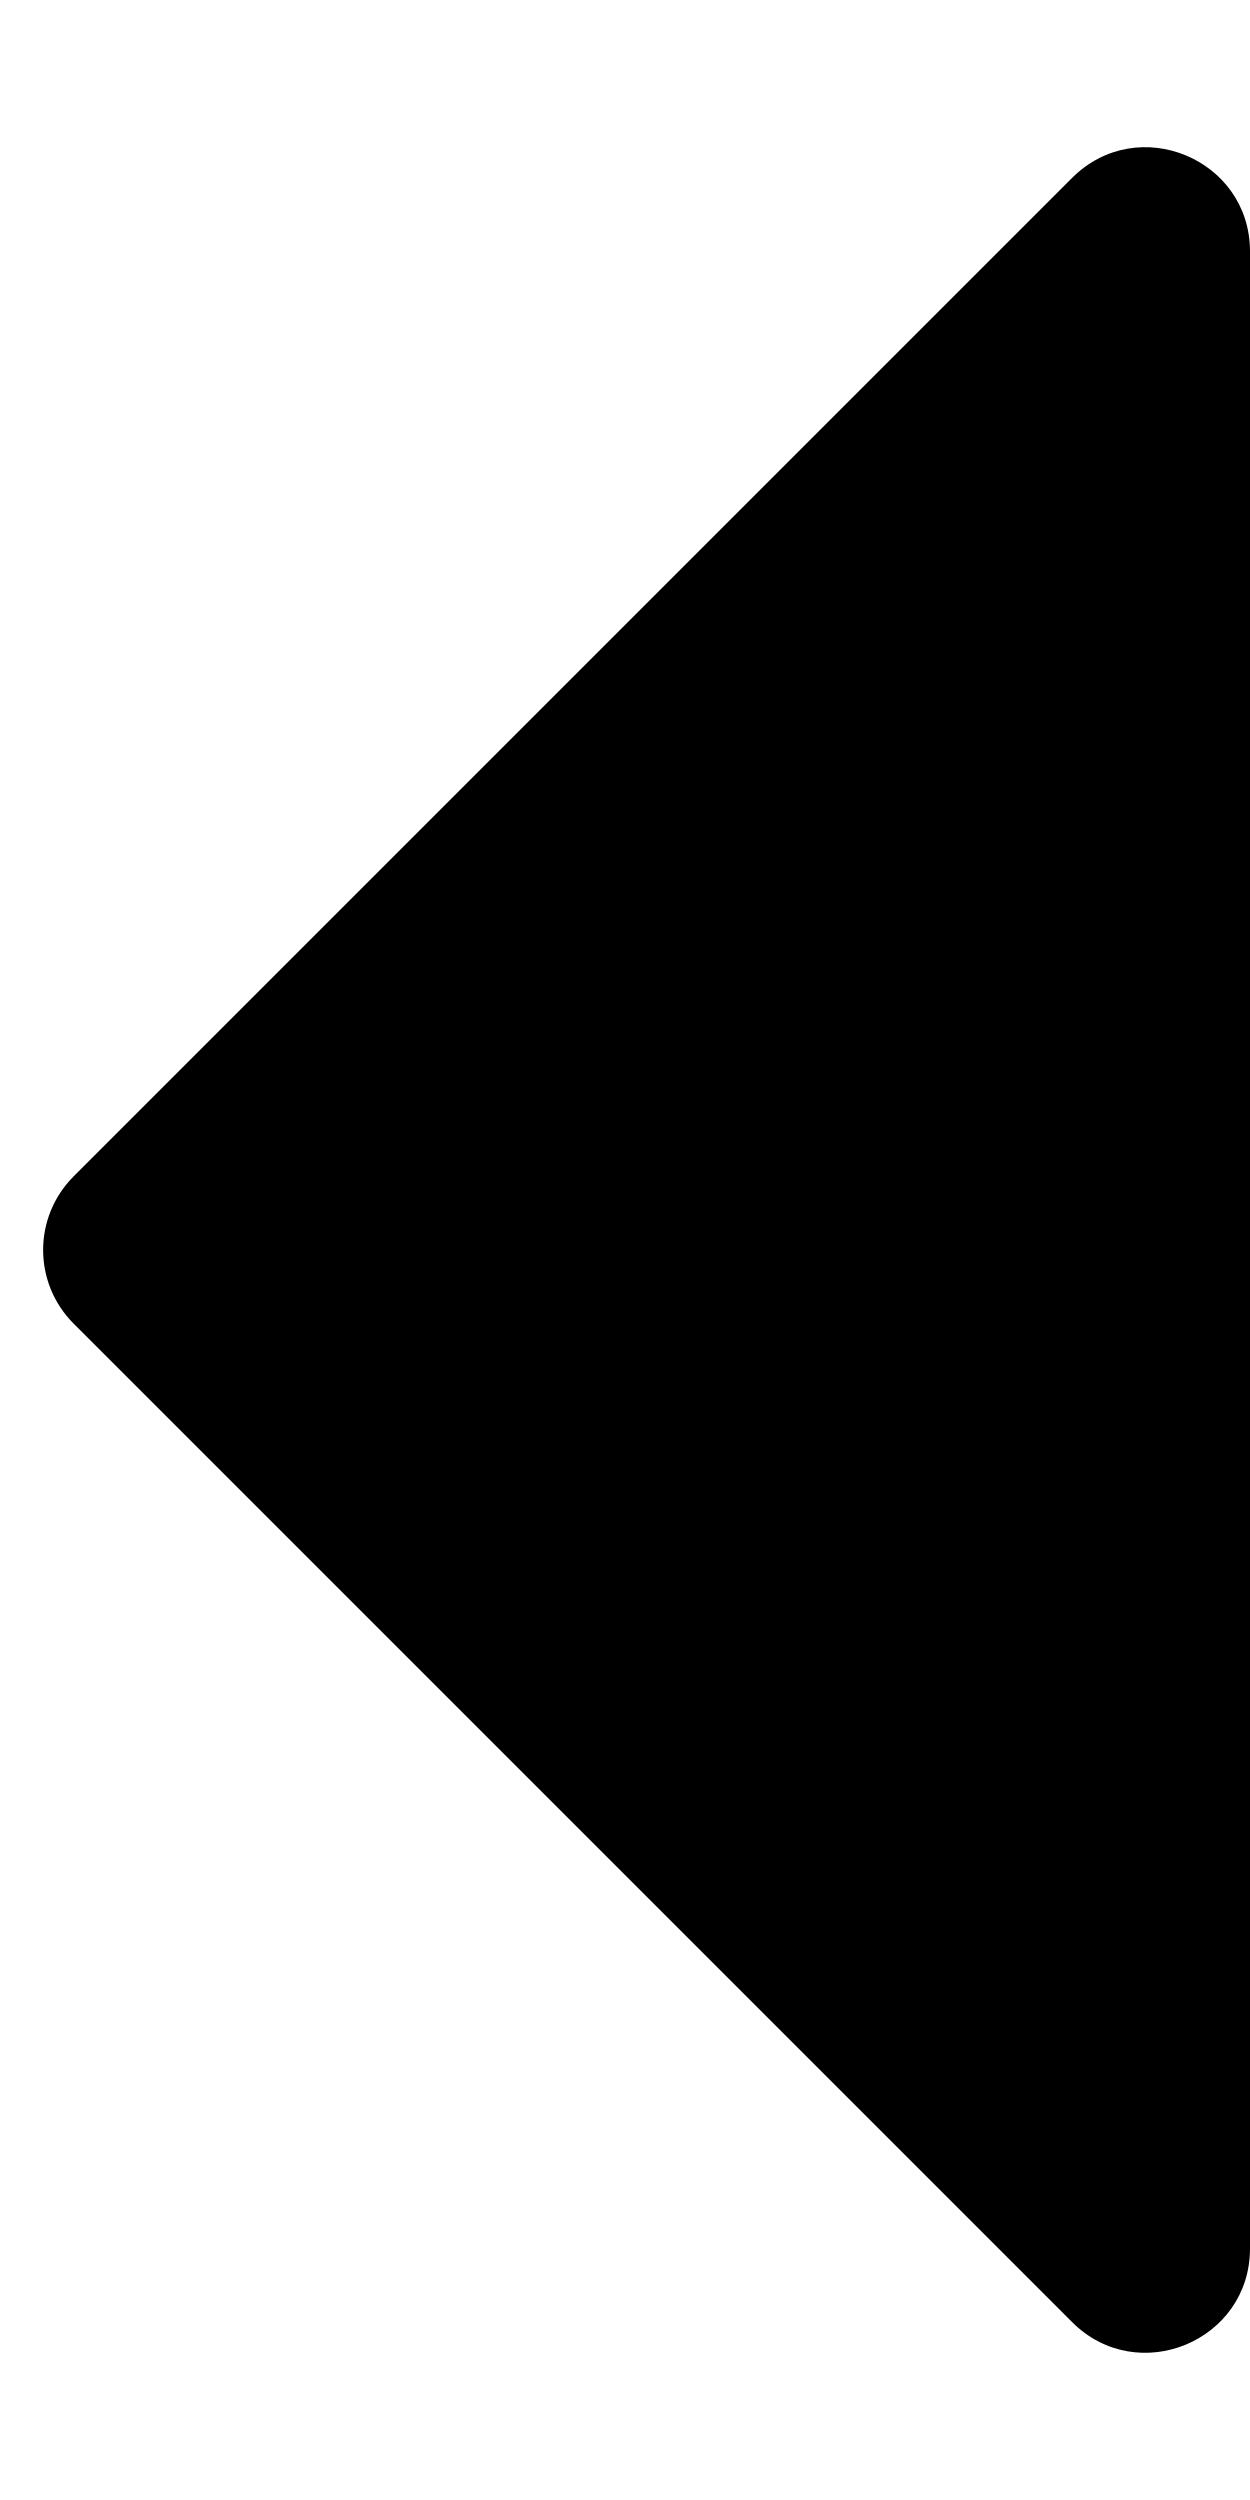
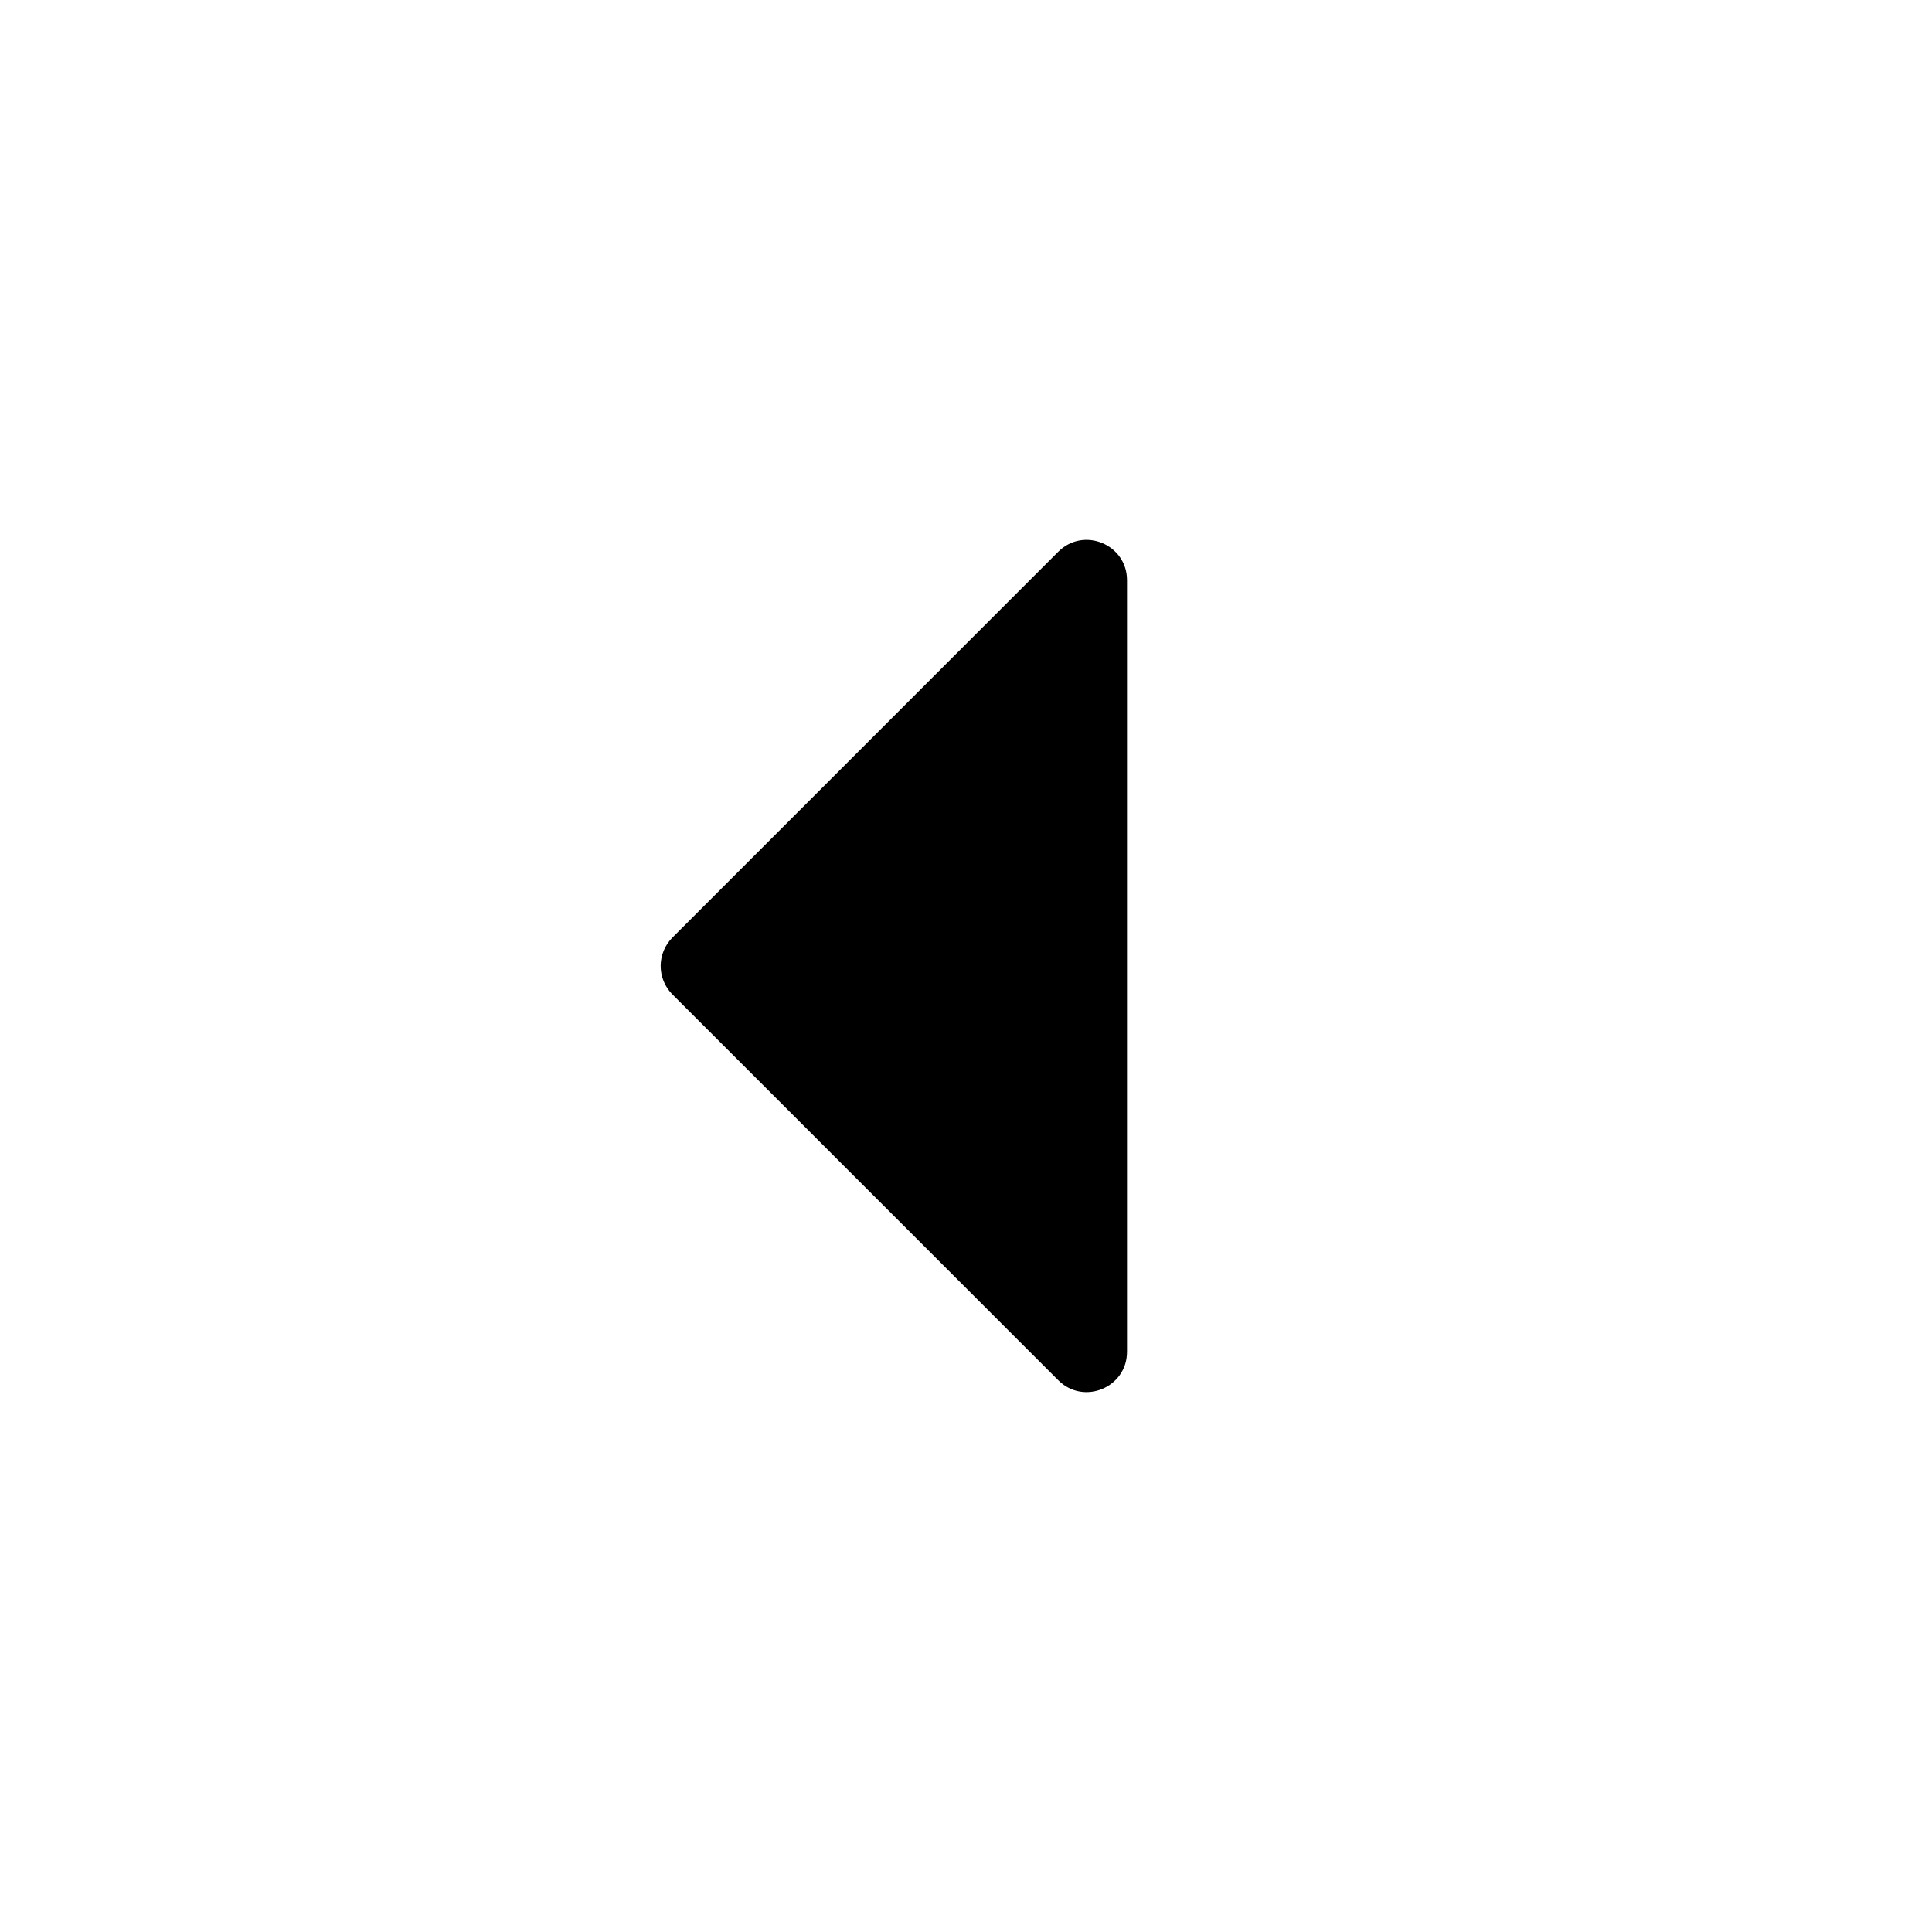
- <svg xmlns="http://www.w3.org/2000/svg" aria-label="caret pointing left" viewBox="0 0 6 12">
-   <path fill-rule="evenodd" clip-rule="evenodd" d="M0.354 6.354C0.158 6.158 0.158 5.842 0.354 5.646L5.146 0.854C5.461 0.539 6 0.762 6 1.207V10.793C6 11.238 5.461 11.461 5.146 11.146L0.354 6.354Z" />
+ <svg xmlns="http://www.w3.org/2000/svg" aria-label="caret pointing left" viewBox="0 0 24 24">
+   <path fill-rule="evenodd" clip-rule="evenodd" d="M8.354 12.354C8.158 12.158 8.158 11.842 8.354 11.646L13.146 6.854C13.461 6.539 14 6.762 14 7.207V16.793C14 17.238 13.461 17.461 13.146 17.146L8.354 12.354Z" />
</svg>
